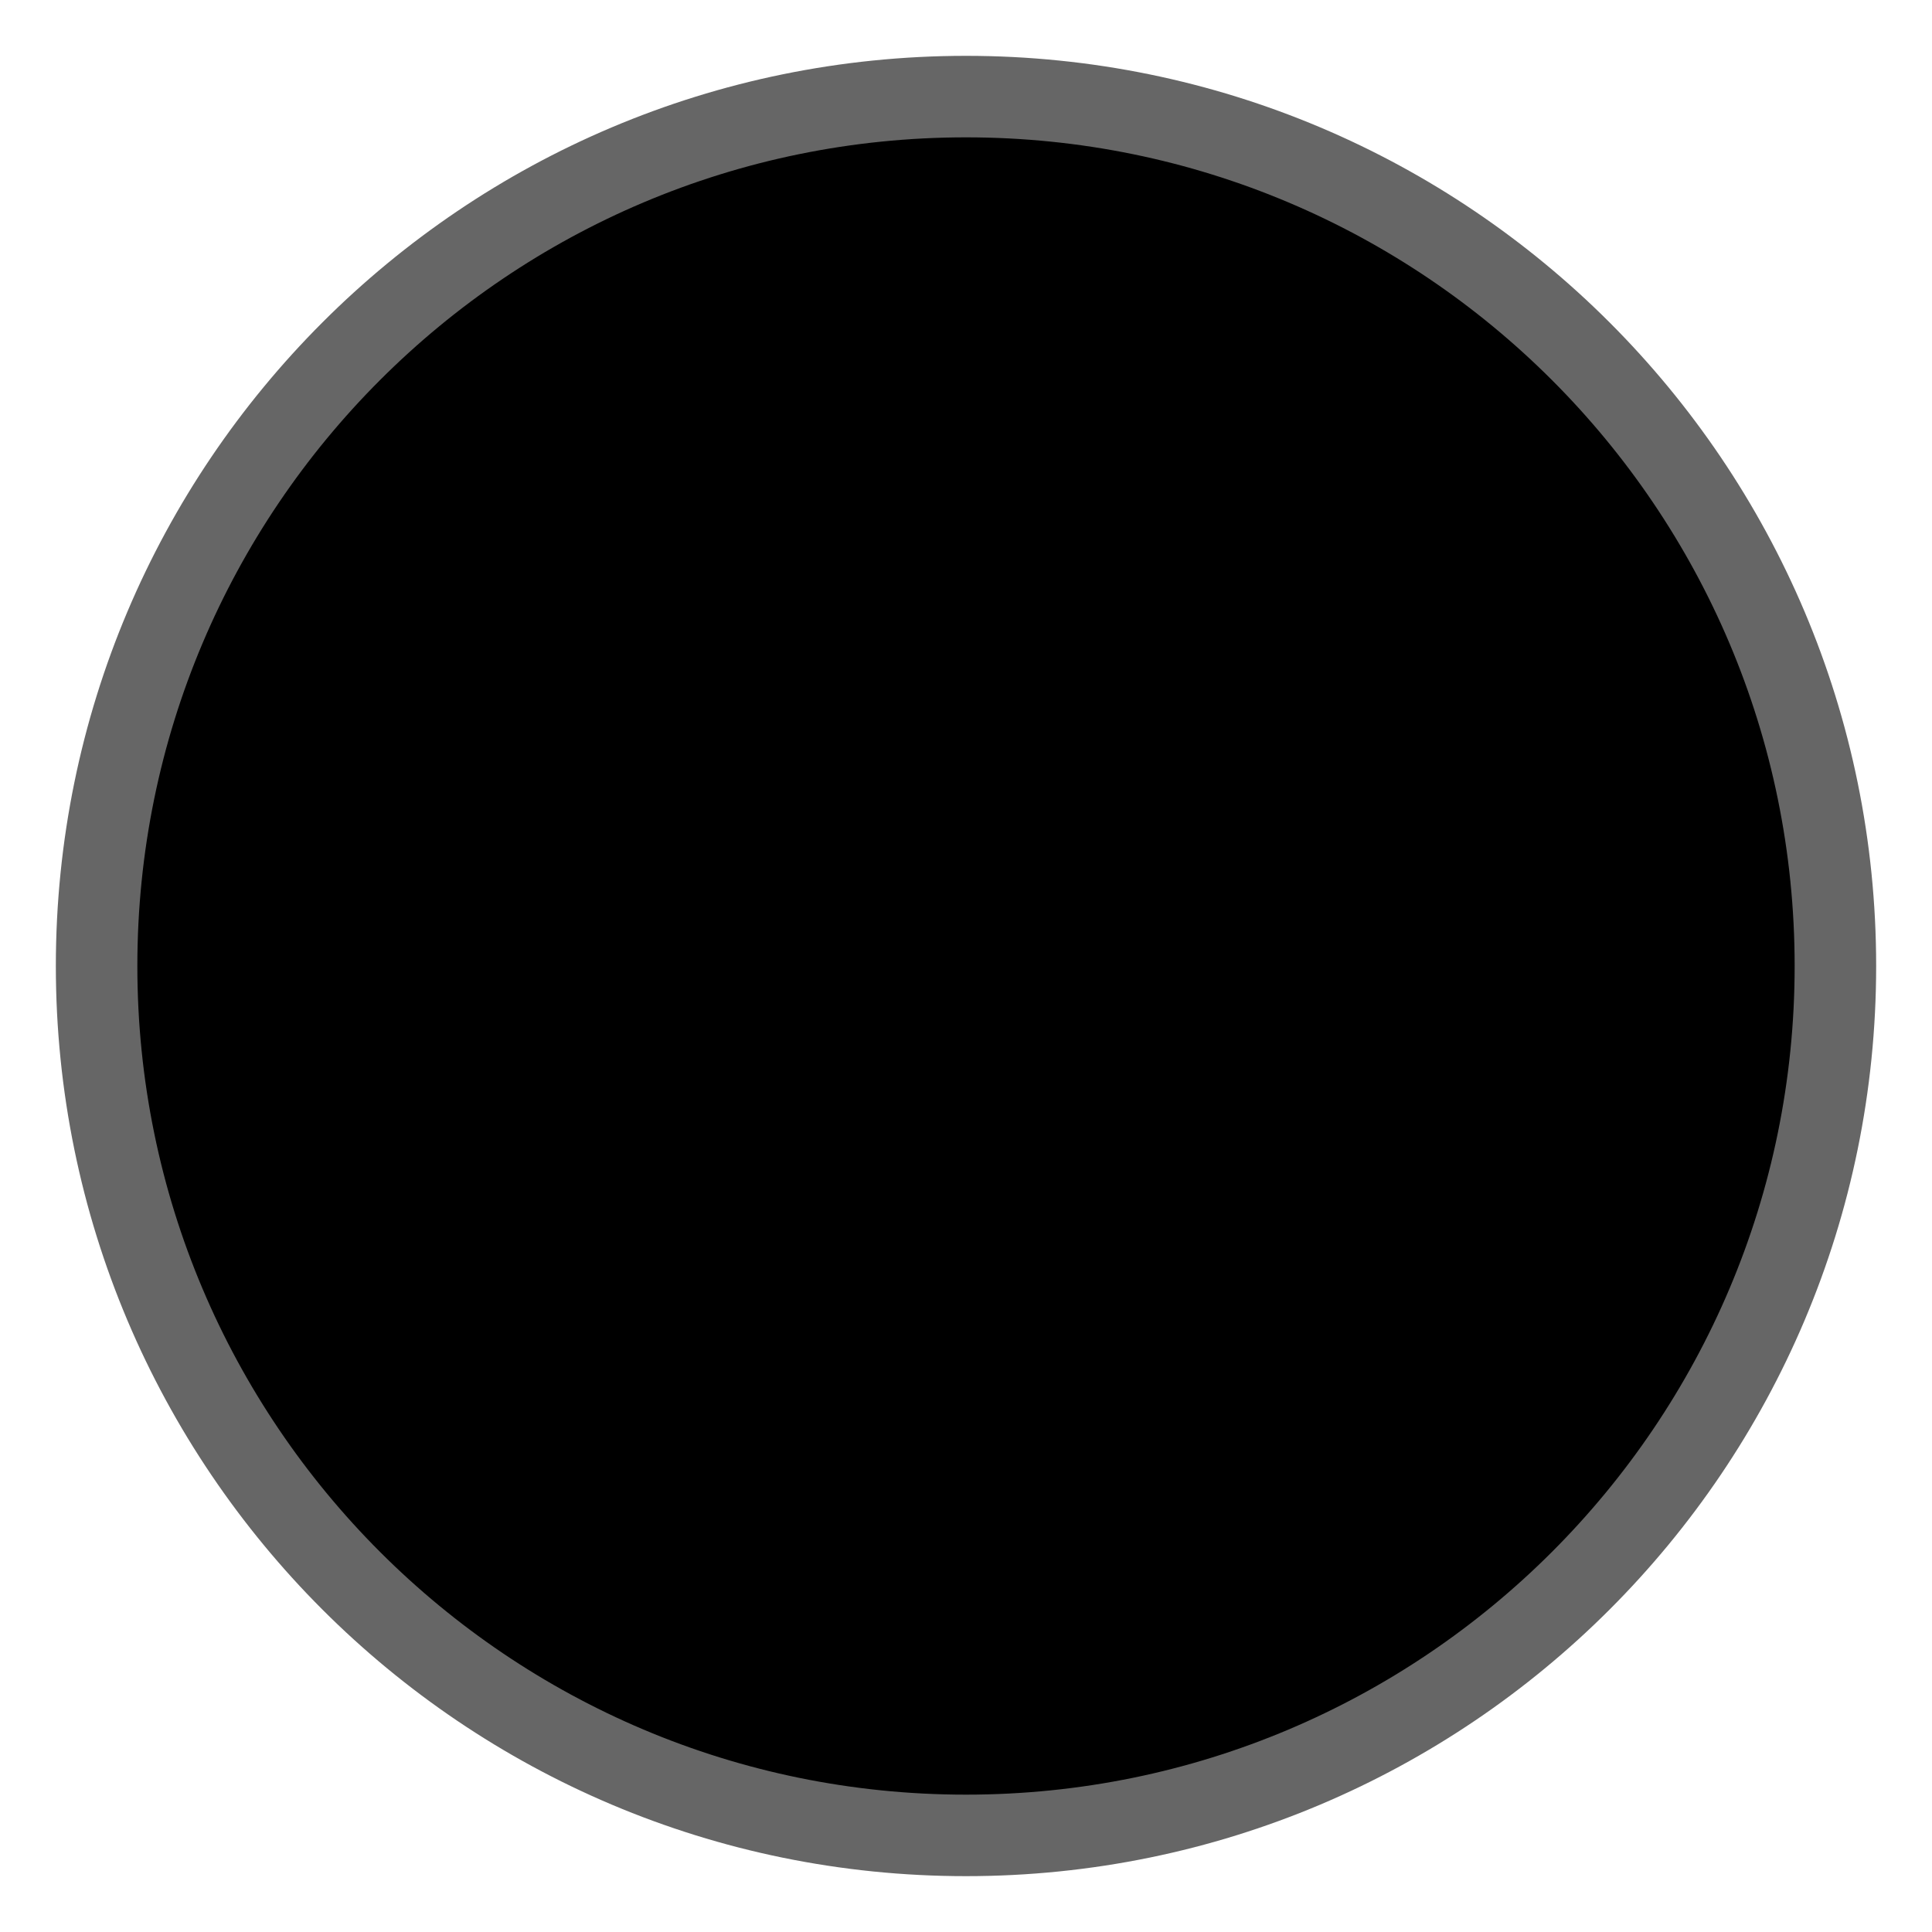
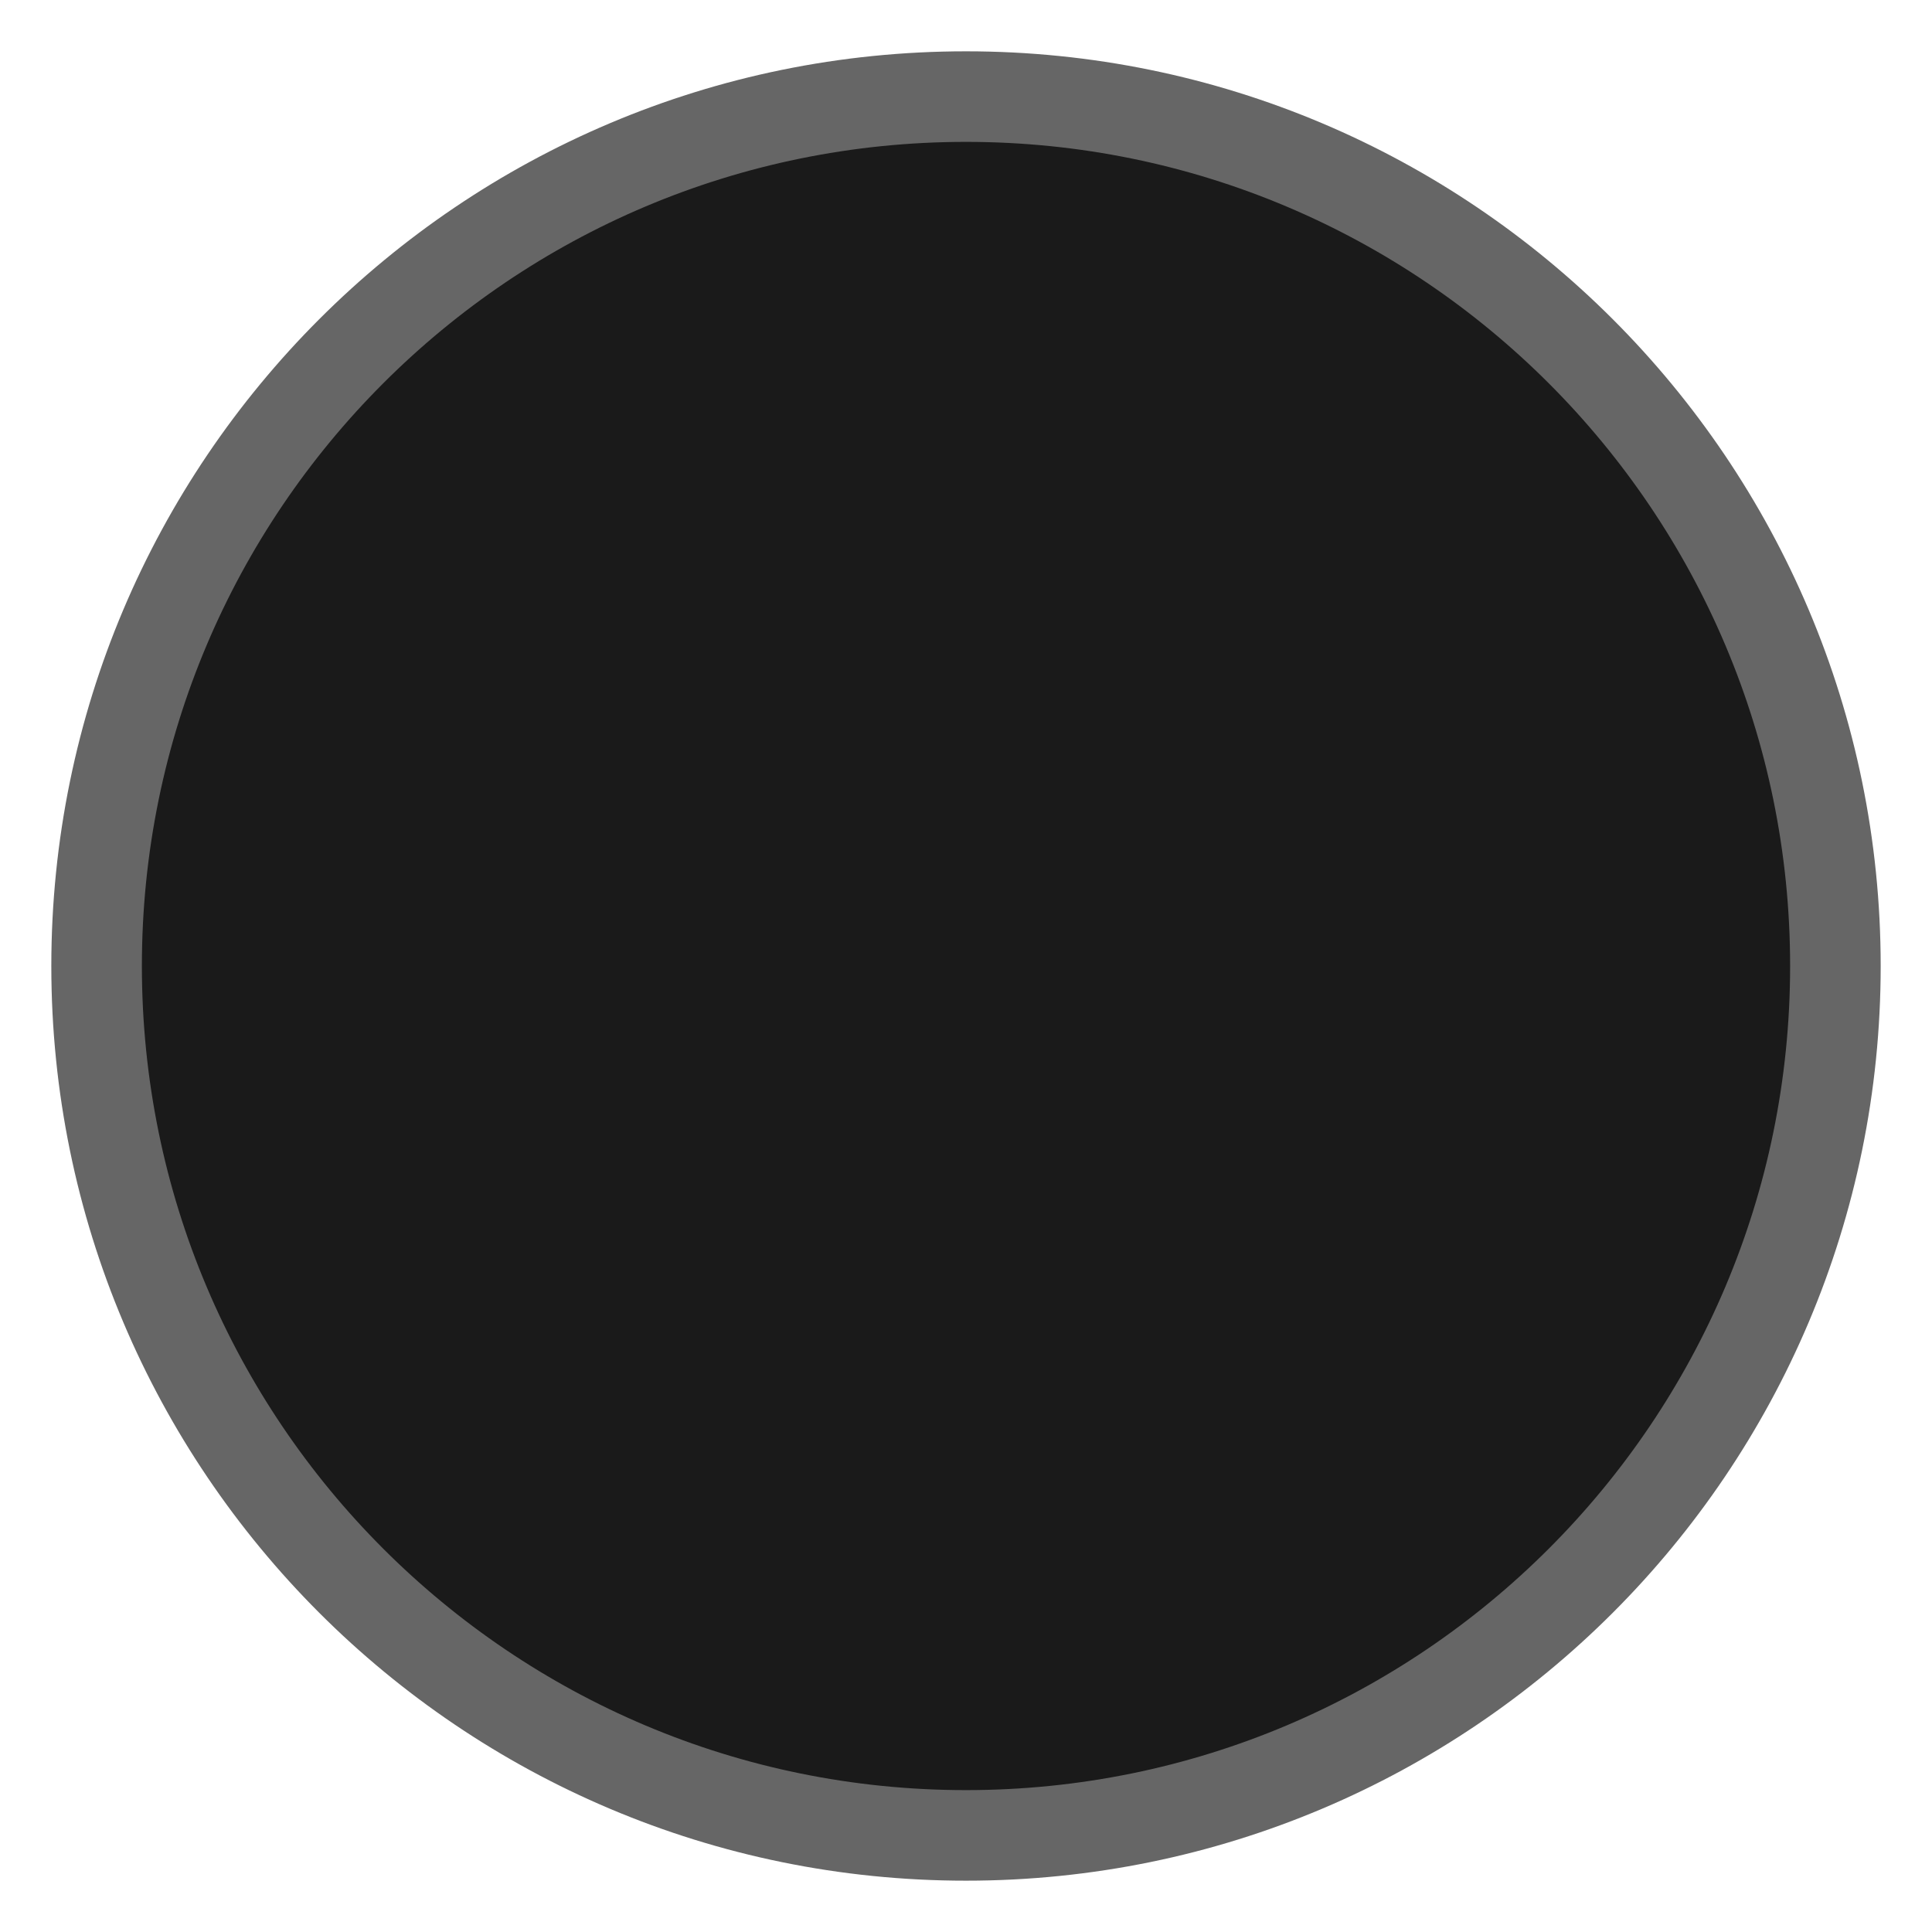
<svg xmlns="http://www.w3.org/2000/svg" width="128" height="128" viewBox="0 0 128 128" id="svg2" version="1.1">
  <defs id="defs4" />
  <g id="layer1" transform="translate(0,-924.3622)">
-     <circle style="fill:#000000;stroke:#666666;stroke-width:5.4;stroke-miterlimit:4;stroke-dasharray:none" id="path3382" cx="64" cy="988.362" r="57.6" />
+     <circle style="fill:#1a1a1a;stroke:#666666;stroke-width:6;stroke-miterlimit:4;stroke-dasharray:none" id="path3382" cx="64" cy="988.362" r="57.6" />
  </g>
</svg>
